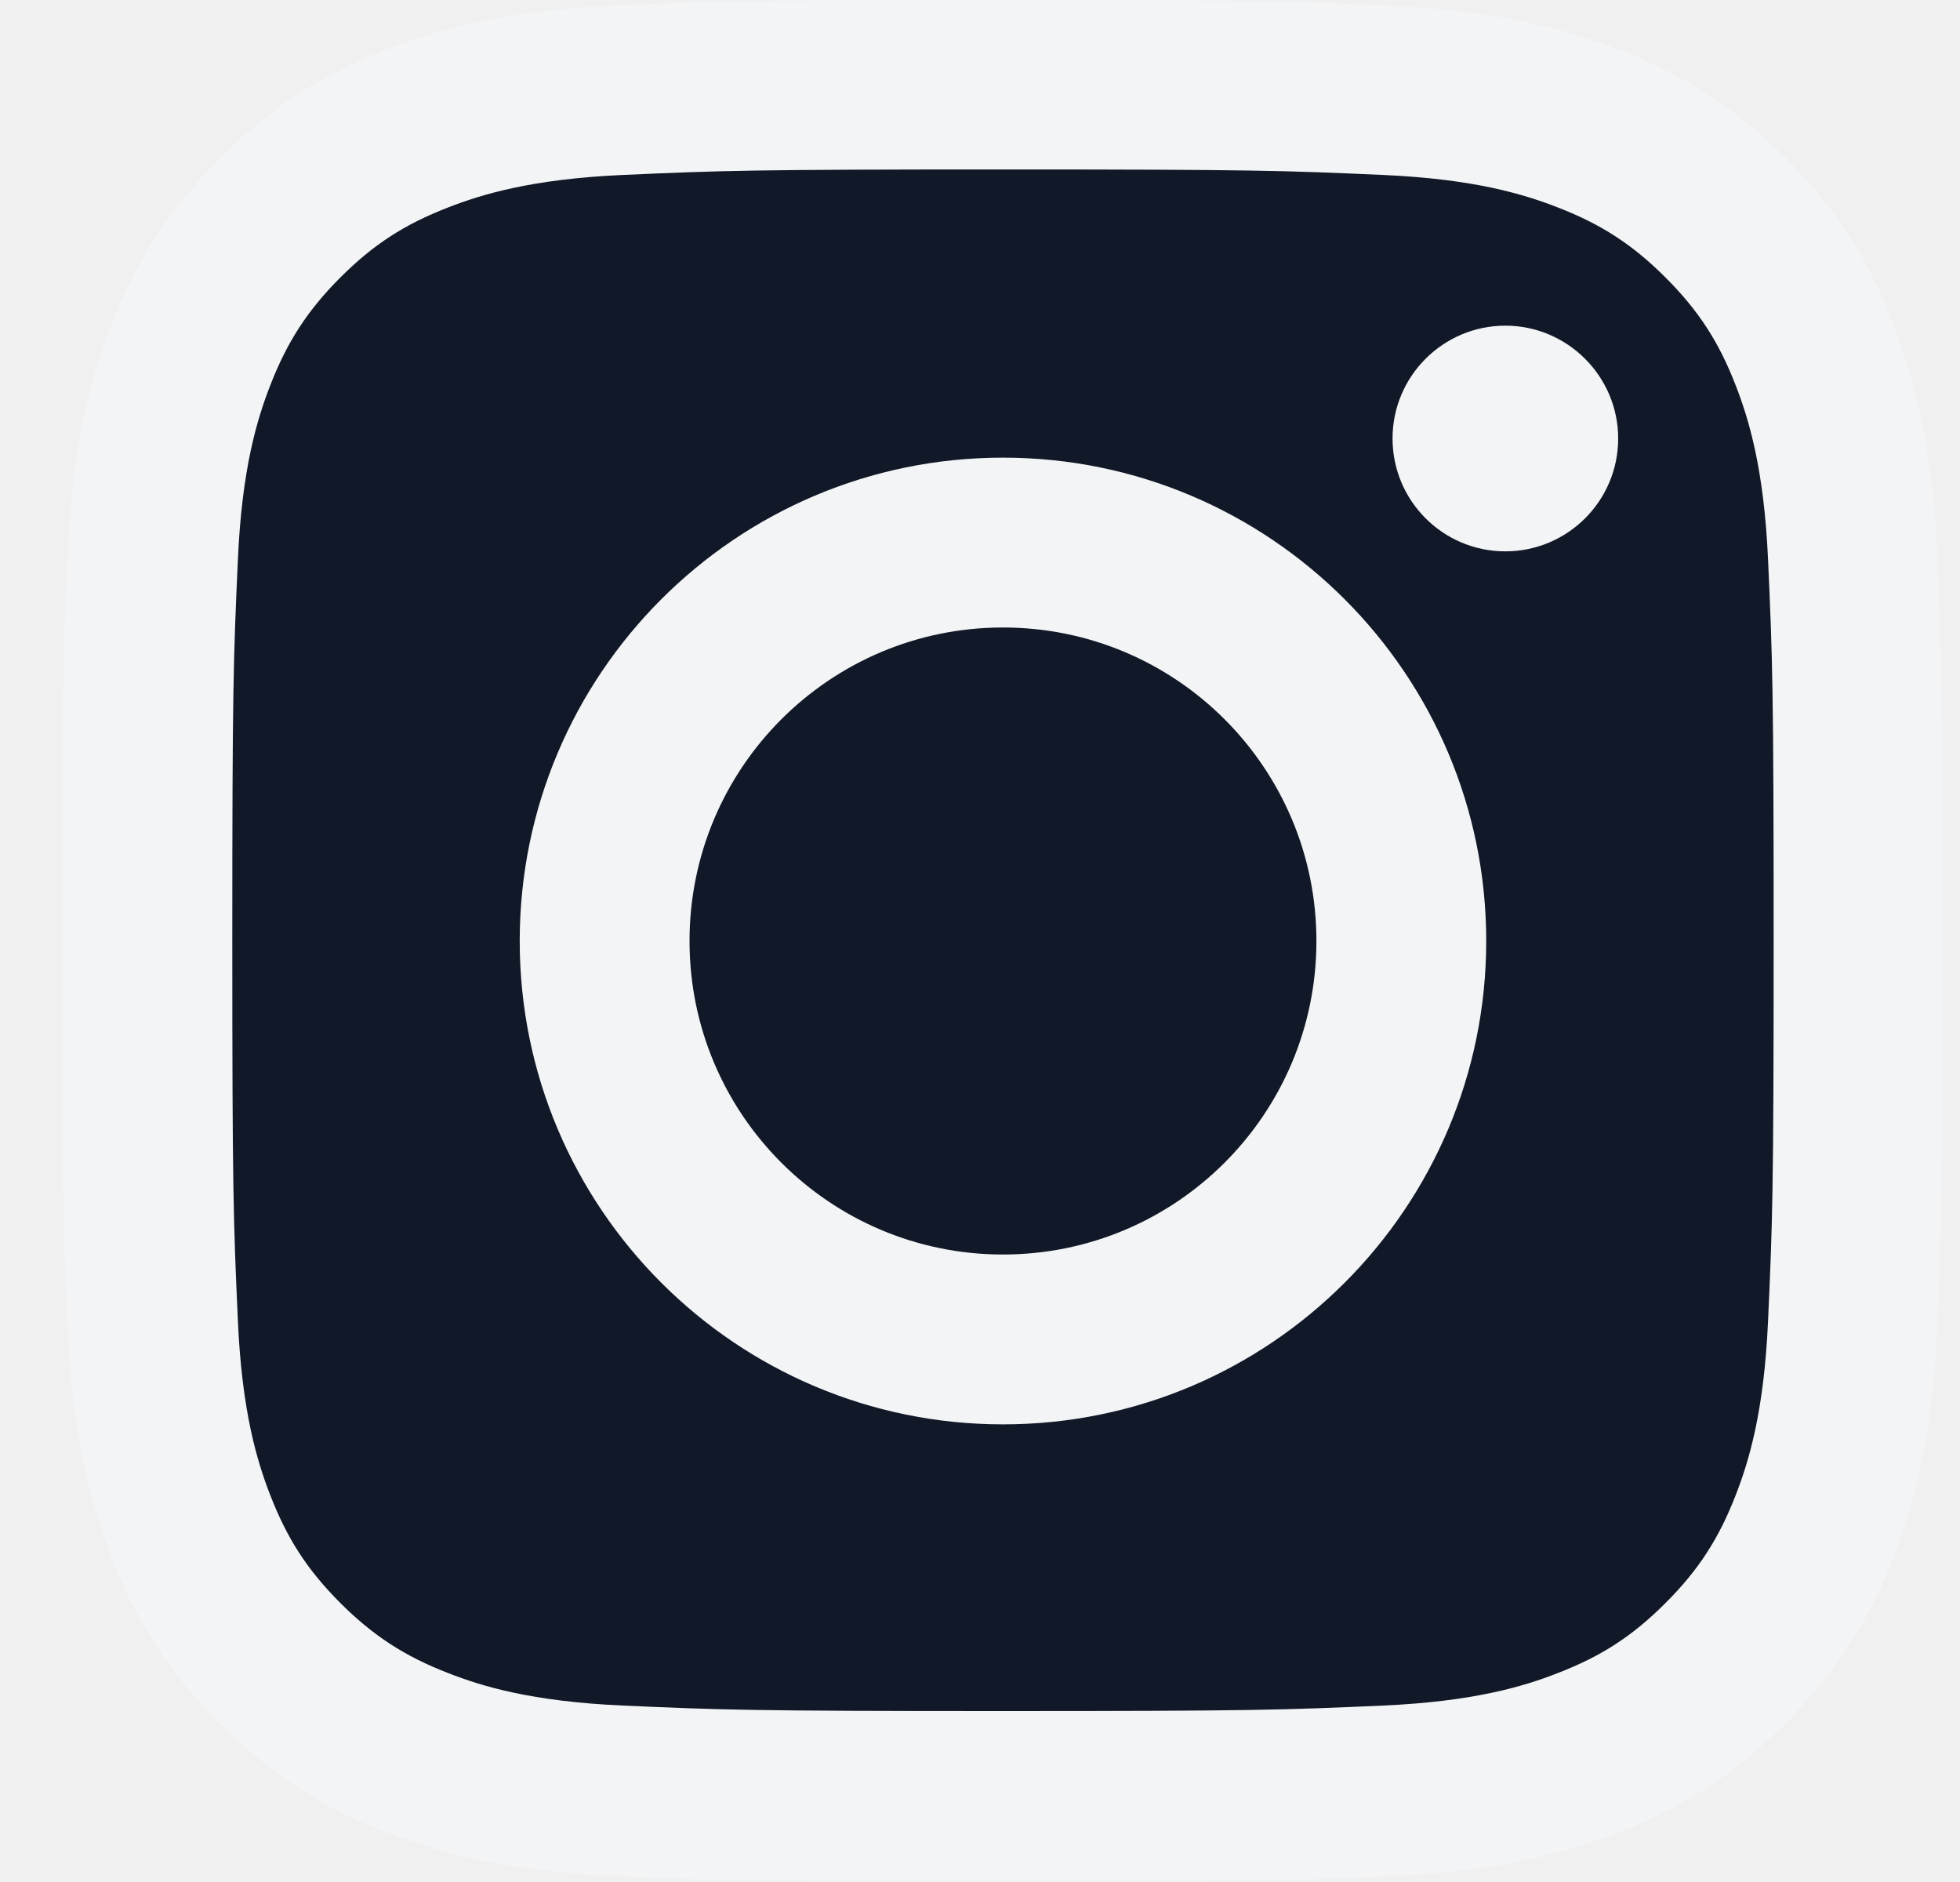
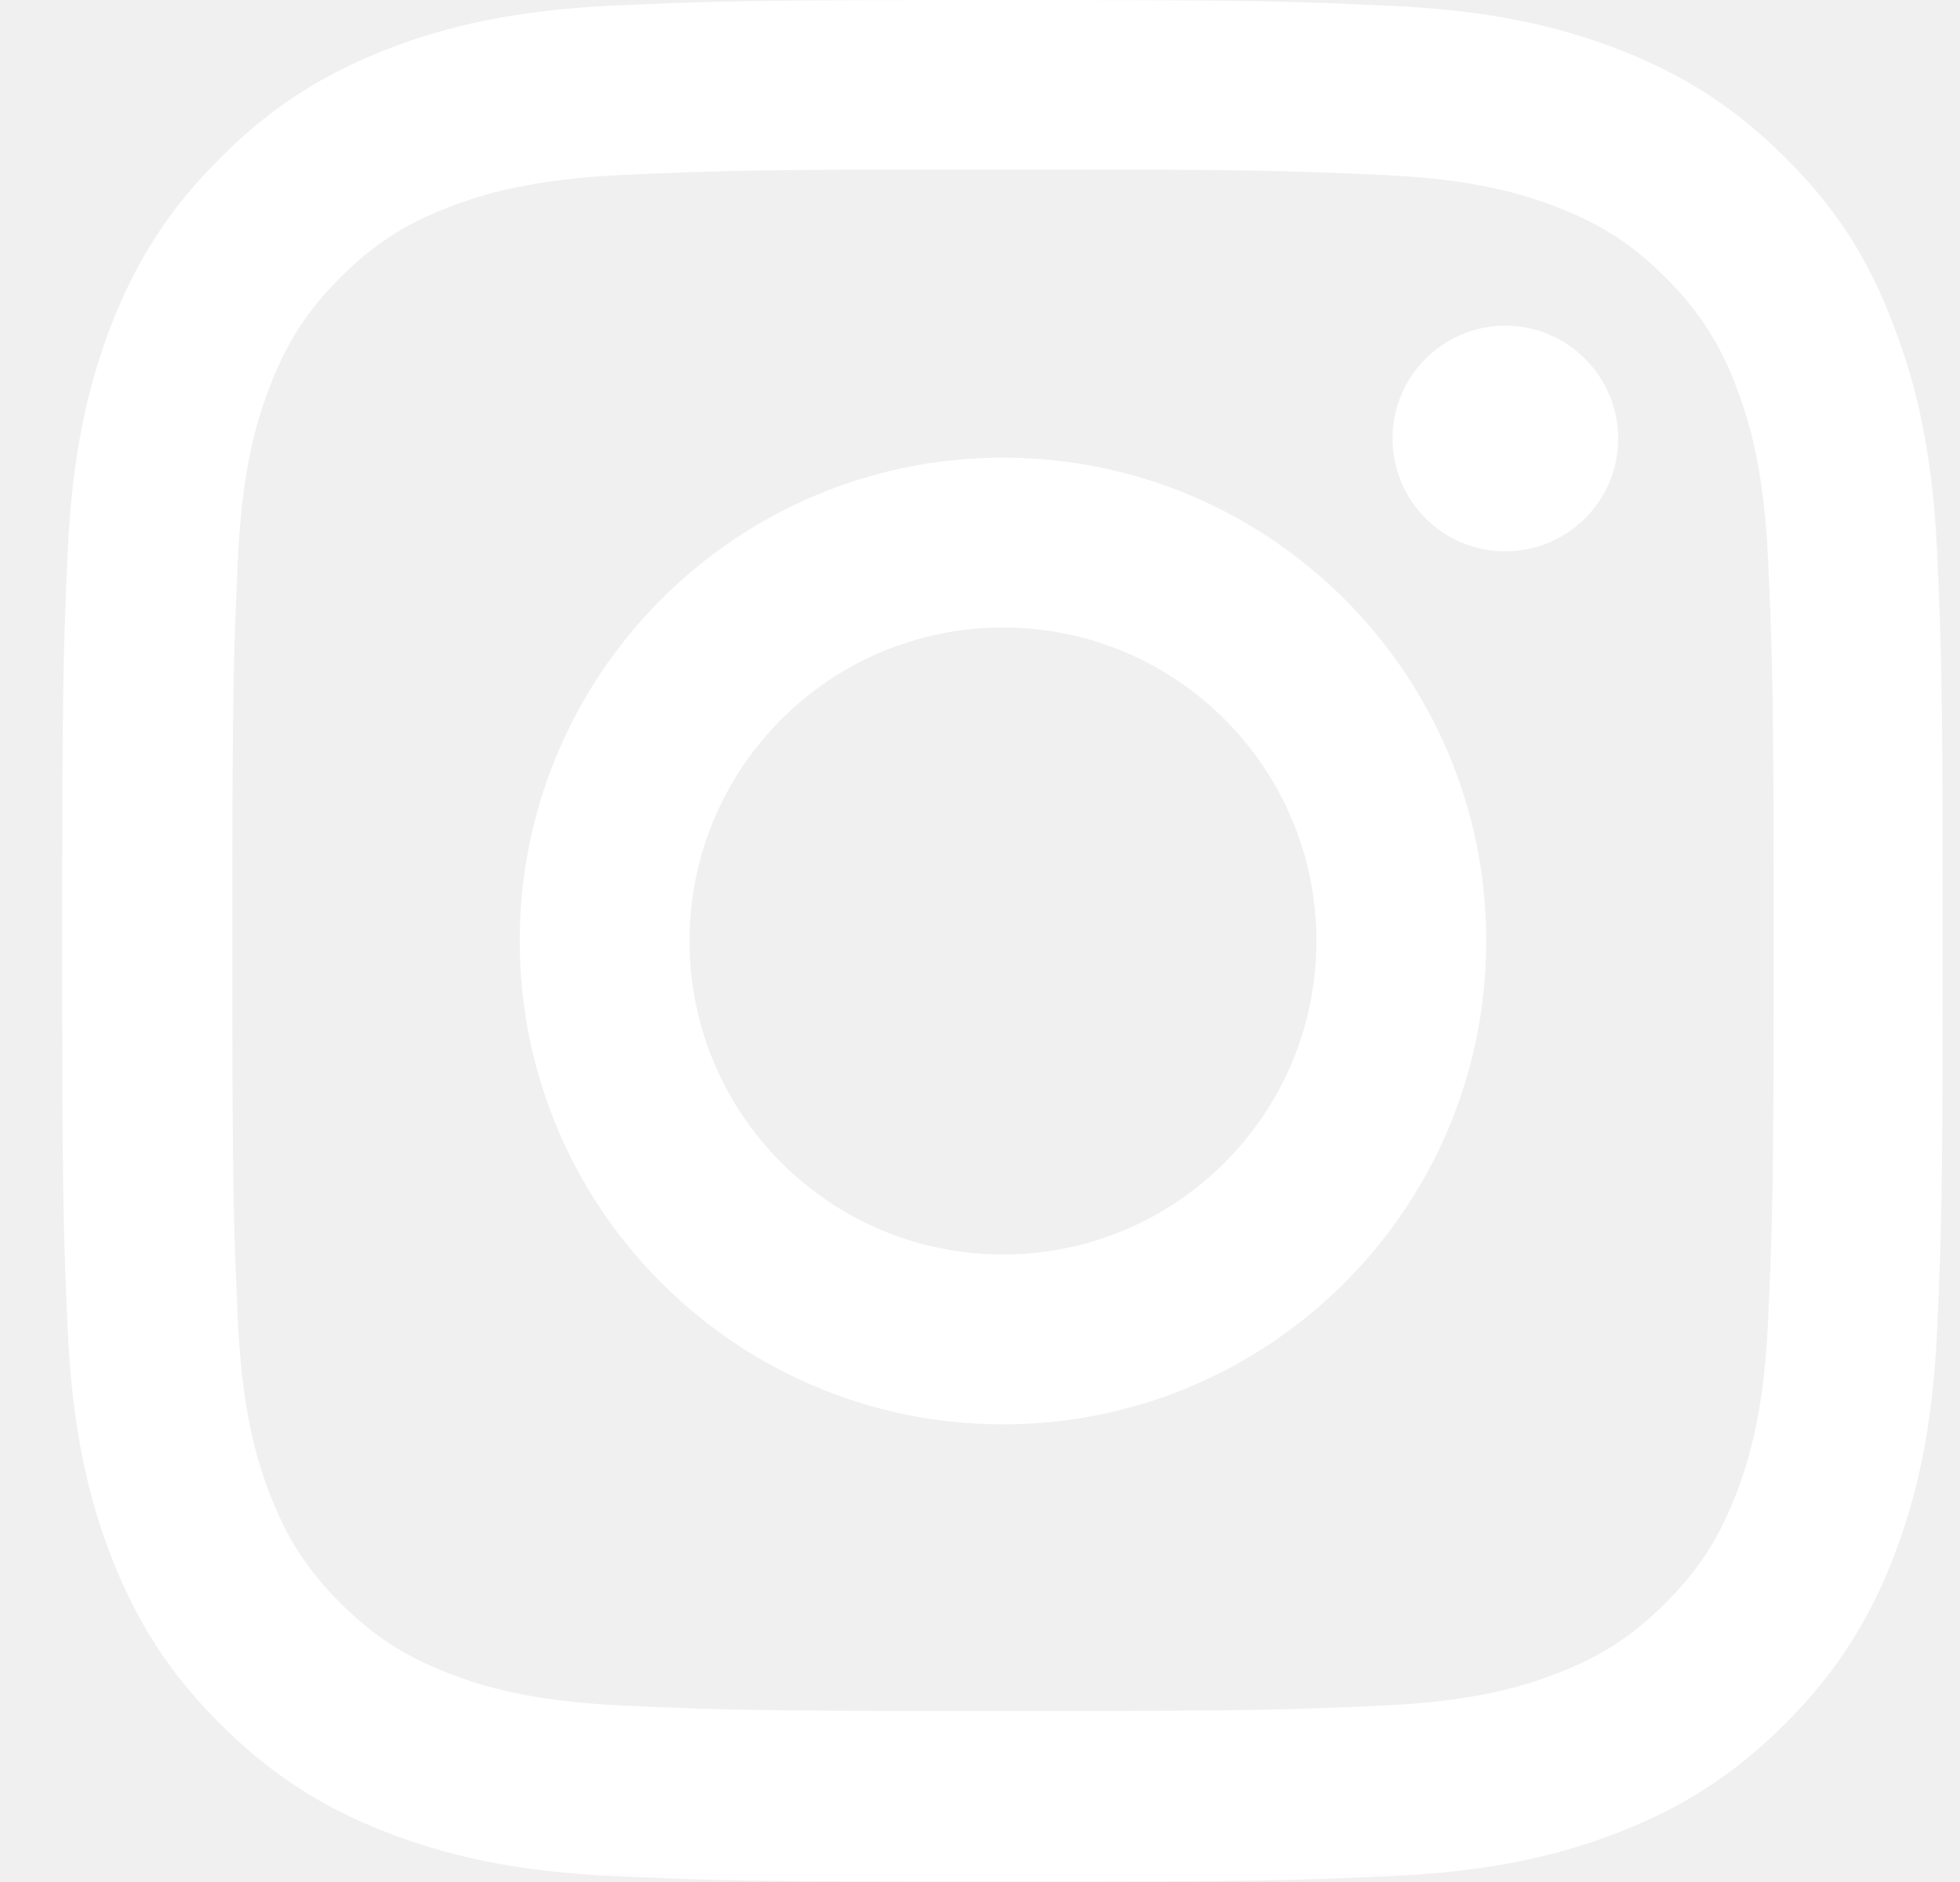
<svg xmlns="http://www.w3.org/2000/svg" width="25" height="24" viewBox="0 0 25 24" fill="none">
  <g clip-path="url(#clip0_2114_1063)">
-     <rect x="2.271" y="1.563" width="21.044" height="20.457" rx="4" fill="#111827" />
-     <path d="M12.793 2.161C15.999 2.161 16.379 2.175 17.64 2.231C18.812 2.283 19.445 2.48 19.866 2.644C20.424 2.859 20.827 3.122 21.244 3.539C21.666 3.961 21.924 4.359 22.14 4.917C22.304 5.339 22.501 5.977 22.552 7.144C22.609 8.409 22.623 8.789 22.623 11.991C22.623 15.197 22.609 15.577 22.552 16.837C22.501 18.009 22.304 18.642 22.14 19.064C21.924 19.622 21.662 20.025 21.244 20.442C20.823 20.864 20.424 21.122 19.866 21.337C19.445 21.502 18.807 21.698 17.64 21.75C16.374 21.806 15.995 21.82 12.793 21.82C9.587 21.82 9.207 21.806 7.946 21.75C6.774 21.698 6.141 21.502 5.72 21.337C5.162 21.122 4.759 20.859 4.341 20.442C3.92 20.02 3.662 19.622 3.446 19.064C3.282 18.642 3.085 18.005 3.034 16.837C2.977 15.572 2.963 15.192 2.963 11.991C2.963 8.784 2.977 8.405 3.034 7.144C3.085 5.972 3.282 5.339 3.446 4.917C3.662 4.359 3.924 3.956 4.341 3.539C4.763 3.117 5.162 2.859 5.72 2.644C6.141 2.48 6.779 2.283 7.946 2.231C9.207 2.175 9.587 2.161 12.793 2.161ZM12.793 0C9.535 0 9.127 0.014 7.848 0.07C6.573 0.127 5.696 0.333 4.937 0.628C4.145 0.938 3.474 1.345 2.809 2.016C2.138 2.681 1.73 3.352 1.421 4.139C1.126 4.903 0.92 5.775 0.863 7.05C0.807 8.334 0.793 8.742 0.793 12C0.793 15.258 0.807 15.666 0.863 16.945C0.92 18.22 1.126 19.097 1.421 19.856C1.73 20.648 2.138 21.319 2.809 21.984C3.474 22.65 4.145 23.062 4.932 23.367C5.696 23.663 6.568 23.869 7.843 23.925C9.123 23.981 9.53 23.995 12.788 23.995C16.046 23.995 16.454 23.981 17.734 23.925C19.009 23.869 19.885 23.663 20.645 23.367C21.432 23.062 22.102 22.65 22.768 21.984C23.434 21.319 23.846 20.648 24.151 19.861C24.446 19.097 24.652 18.225 24.709 16.95C24.765 15.67 24.779 15.262 24.779 12.005C24.779 8.747 24.765 8.339 24.709 7.059C24.652 5.784 24.446 4.908 24.151 4.148C23.855 3.352 23.448 2.681 22.777 2.016C22.112 1.35 21.441 0.938 20.654 0.633C19.89 0.338 19.018 0.131 17.743 0.075C16.459 0.014 16.051 0 12.793 0Z" fill="#F3F4F6" />
-     <path d="M12.793 5.836C9.39 5.836 6.629 8.597 6.629 12C6.629 15.403 9.39 18.164 12.793 18.164C16.196 18.164 18.957 15.403 18.957 12C18.957 8.597 16.196 5.836 12.793 5.836ZM12.793 15.998C10.585 15.998 8.795 14.208 8.795 12C8.795 9.792 10.585 8.002 12.793 8.002C15.001 8.002 16.791 9.792 16.791 12C16.791 14.208 15.001 15.998 12.793 15.998Z" fill="#F3F4F6" />
-     <path d="M20.64 5.592C20.64 6.389 19.993 7.031 19.201 7.031C18.404 7.031 17.762 6.385 17.762 5.592C17.762 4.796 18.409 4.153 19.201 4.153C19.993 4.153 20.64 4.8 20.64 5.592Z" fill="#F3F4F6" />
+     <path d="M12.793 2.161C15.999 2.161 16.379 2.175 17.64 2.231C18.812 2.283 19.445 2.48 19.866 2.644C20.424 2.859 20.827 3.122 21.244 3.539C21.666 3.961 21.924 4.359 22.14 4.917C22.304 5.339 22.501 5.977 22.552 7.144C22.609 8.409 22.623 8.789 22.623 11.991C22.623 15.197 22.609 15.577 22.552 16.837C22.501 18.009 22.304 18.642 22.14 19.064C21.924 19.622 21.662 20.025 21.244 20.442C20.823 20.864 20.424 21.122 19.866 21.337C19.445 21.502 18.807 21.698 17.64 21.75C16.374 21.806 15.995 21.82 12.793 21.82C9.587 21.82 9.207 21.806 7.946 21.75C6.774 21.698 6.141 21.502 5.72 21.337C5.162 21.122 4.759 20.859 4.341 20.442C3.92 20.02 3.662 19.622 3.446 19.064C3.282 18.642 3.085 18.005 3.034 16.837C2.977 15.572 2.963 15.192 2.963 11.991C2.963 8.784 2.977 8.405 3.034 7.144C3.085 5.972 3.282 5.339 3.446 4.917C3.662 4.359 3.924 3.956 4.341 3.539C4.763 3.117 5.162 2.859 5.72 2.644C6.141 2.48 6.779 2.283 7.946 2.231C9.207 2.175 9.587 2.161 12.793 2.161ZM12.793 0C9.535 0 9.127 0.014 7.848 0.07C6.573 0.127 5.696 0.333 4.937 0.628C4.145 0.938 3.474 1.345 2.809 2.016C2.138 2.681 1.73 3.352 1.421 4.139C1.126 4.903 0.92 5.775 0.863 7.05C0.807 8.334 0.793 8.742 0.793 12C0.793 15.258 0.807 15.666 0.863 16.945C0.92 18.22 1.126 19.097 1.421 19.856C1.73 20.648 2.138 21.319 2.809 21.984C3.474 22.65 4.145 23.062 4.932 23.367C5.696 23.663 6.568 23.869 7.843 23.925C9.123 23.981 9.53 23.995 12.788 23.995C16.046 23.995 16.454 23.981 17.734 23.925C19.009 23.869 19.885 23.663 20.645 23.367C21.432 23.062 22.102 22.65 22.768 21.984C23.434 21.319 23.846 20.648 24.151 19.861C24.446 19.097 24.652 18.225 24.709 16.95C24.765 15.67 24.779 15.262 24.779 12.005C24.779 8.747 24.765 8.339 24.709 7.059C24.652 5.784 24.446 4.908 24.151 4.148C23.855 3.352 23.448 2.681 22.777 2.016C22.112 1.35 21.441 0.938 20.654 0.633C19.89 0.338 19.018 0.131 17.743 0.075C16.459 0.014 16.051 0 12.793 0Z" fill="white" />
+     <path d="M12.793 5.836C9.39 5.836 6.629 8.597 6.629 12C6.629 15.403 9.39 18.164 12.793 18.164C16.196 18.164 18.957 15.403 18.957 12C18.957 8.597 16.196 5.836 12.793 5.836ZM12.793 15.998C10.585 15.998 8.795 14.208 8.795 12C8.795 9.792 10.585 8.002 12.793 8.002C15.001 8.002 16.791 9.792 16.791 12C16.791 14.208 15.001 15.998 12.793 15.998Z" fill="white" />
+     <path d="M20.64 5.592C20.64 6.389 19.993 7.031 19.201 7.031C18.404 7.031 17.762 6.385 17.762 5.592C17.762 4.796 18.409 4.153 19.201 4.153C19.993 4.153 20.64 4.8 20.64 5.592Z" fill="white" />
  </g>
  <defs>
    <clipPath id="clip0_2114_1063">
      <rect width="24" height="24" fill="white" transform="translate(0.792969)" />
    </clipPath>
  </defs>
</svg>
